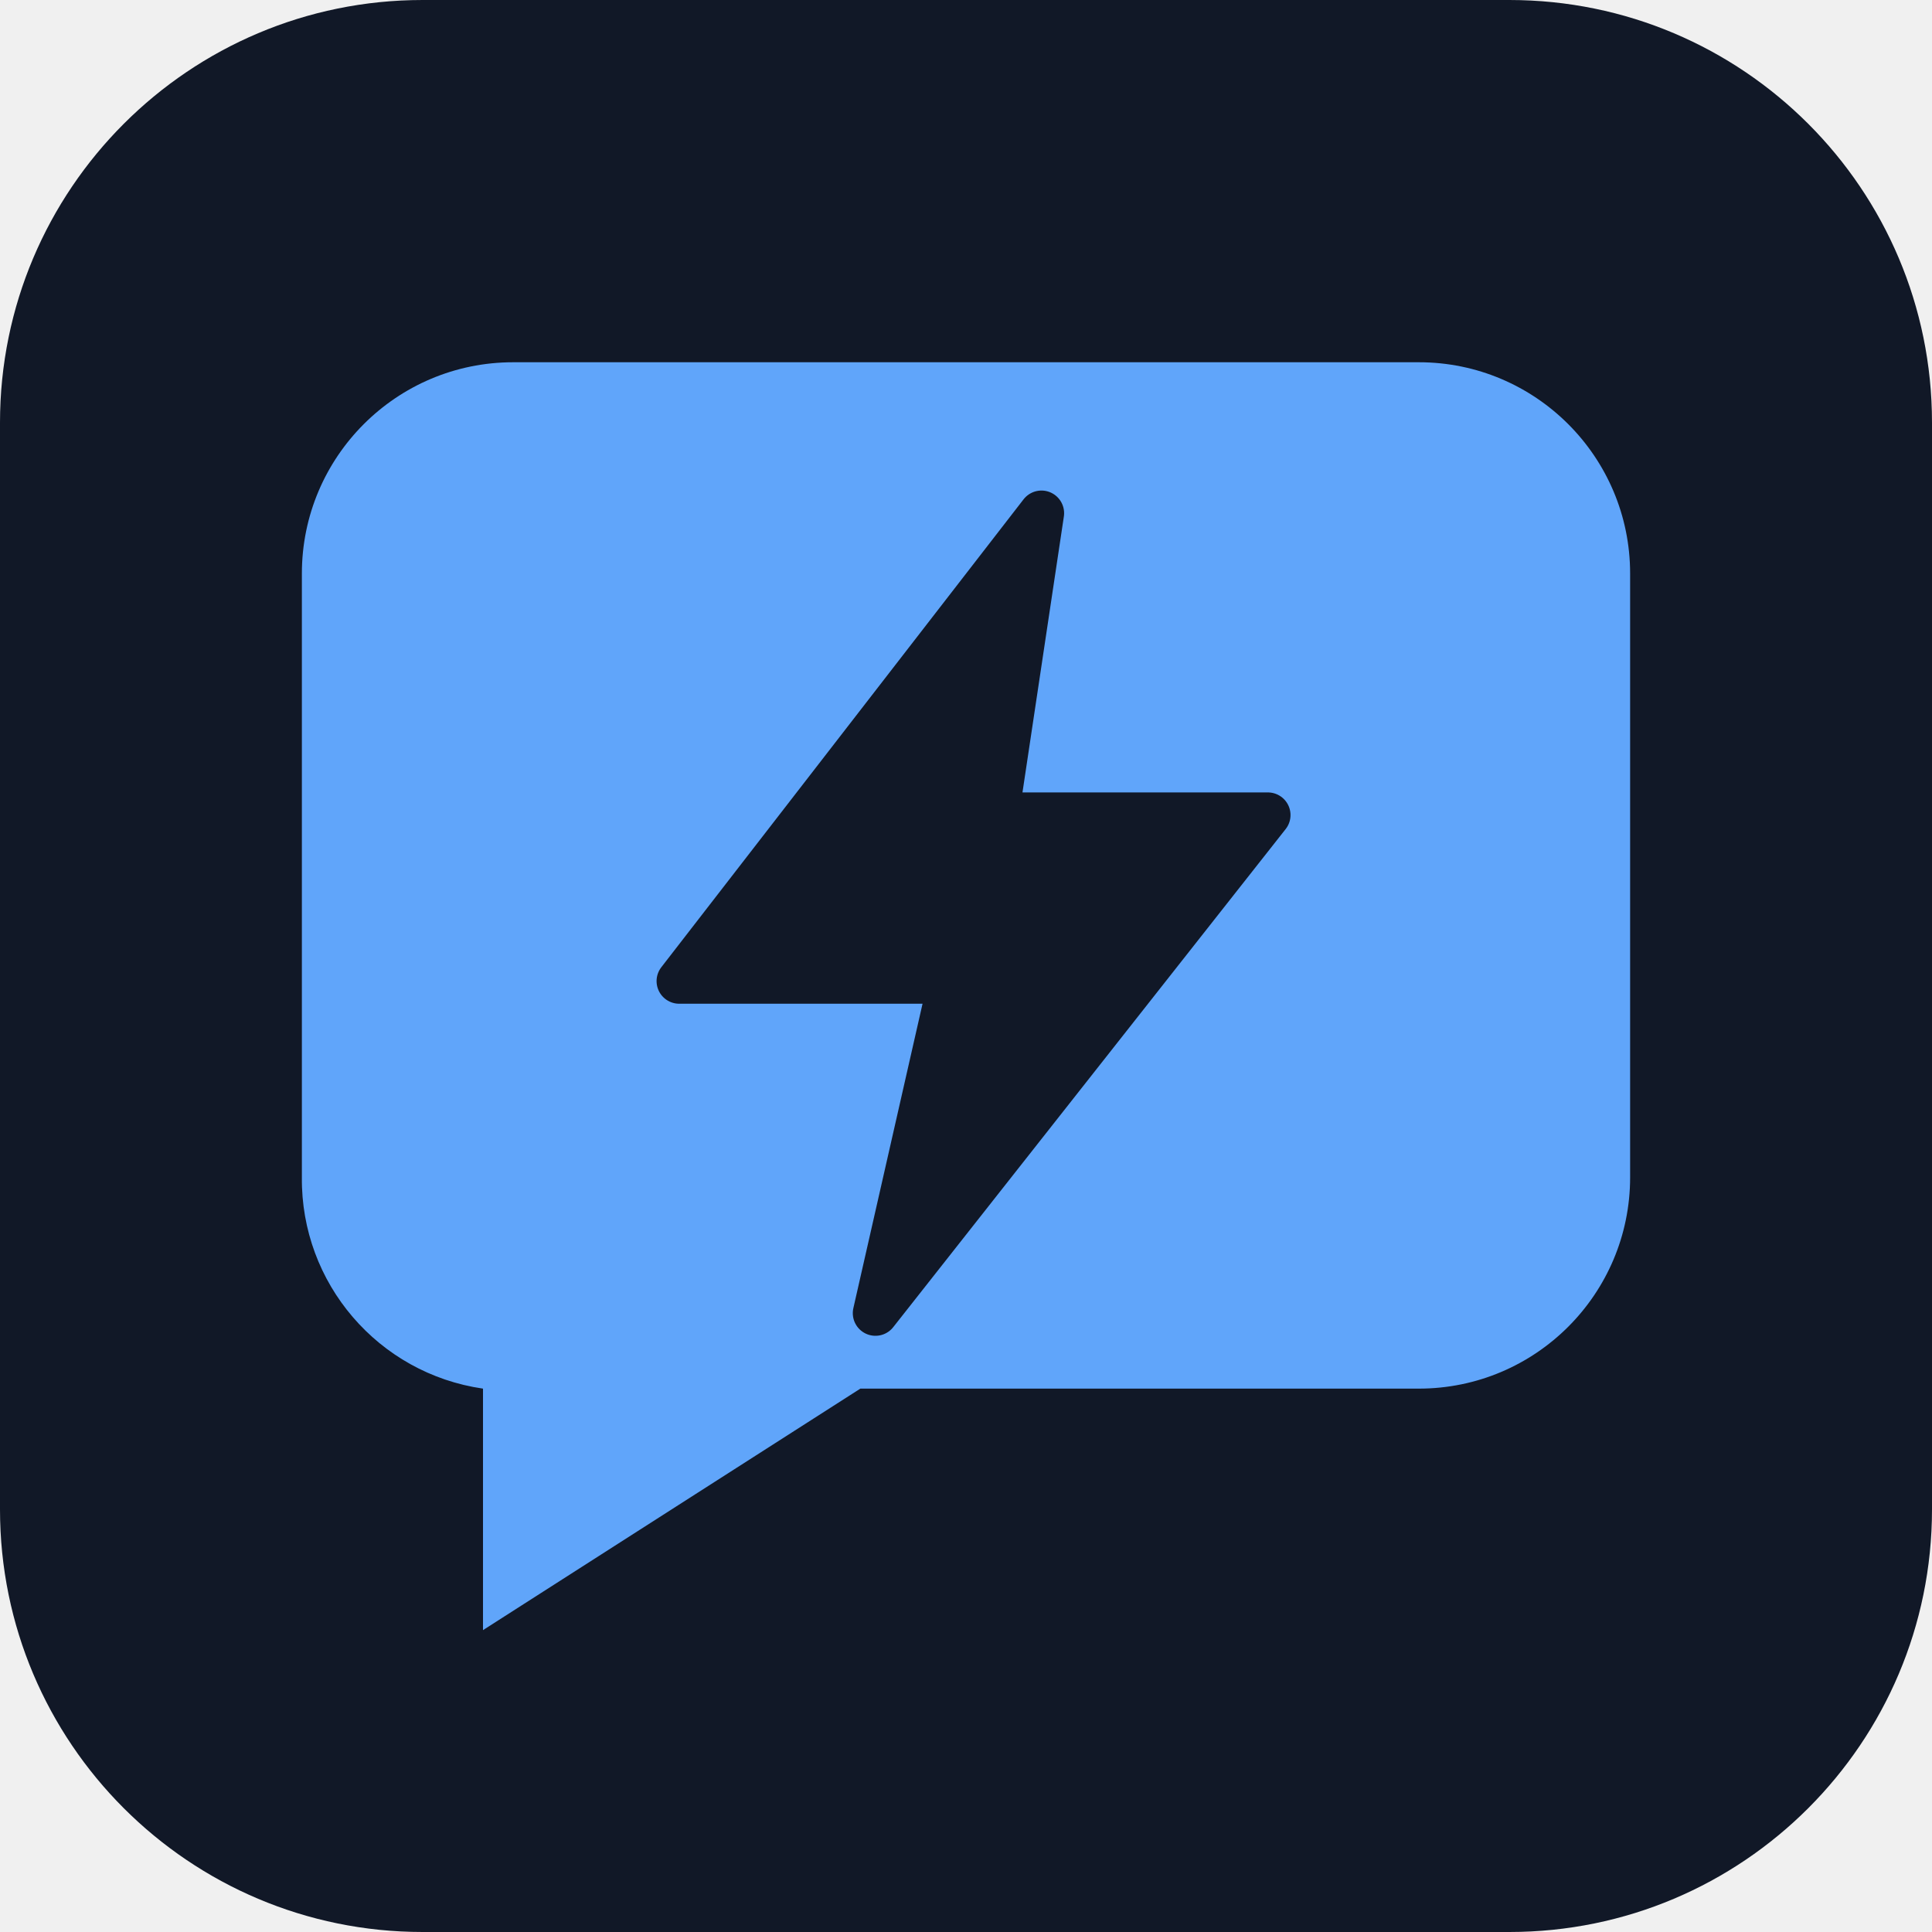
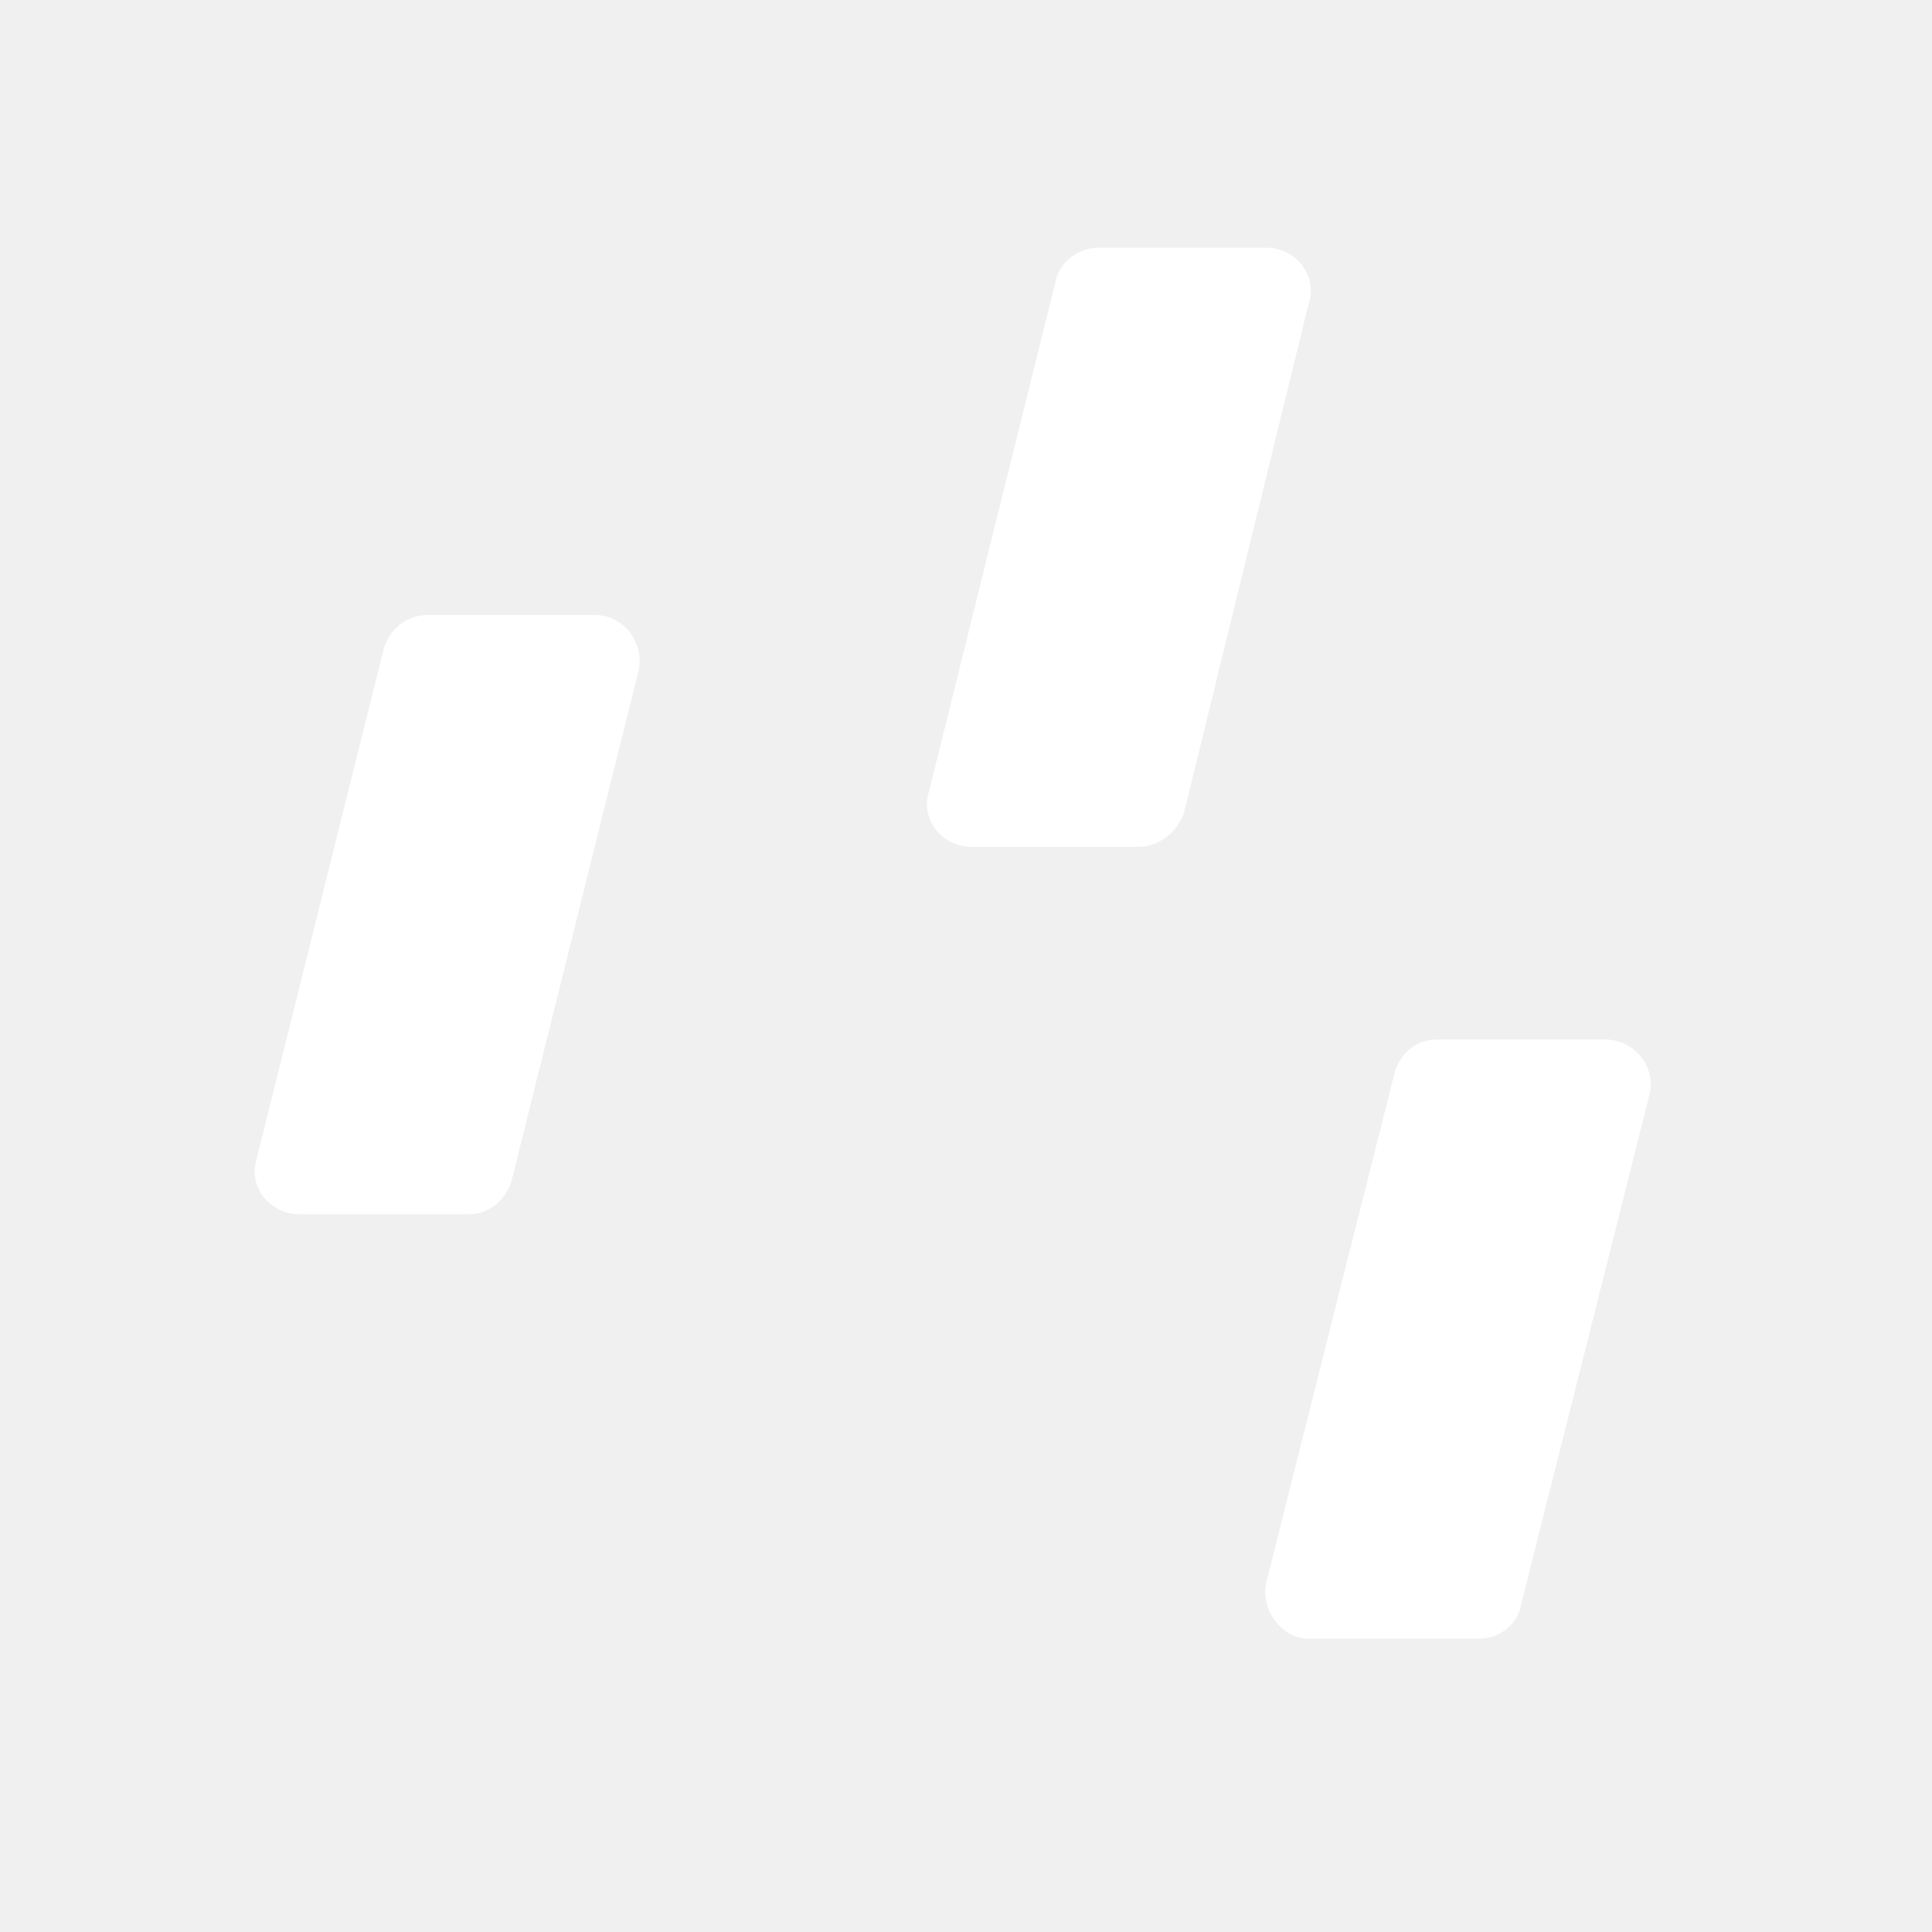
- <svg xmlns="http://www.w3.org/2000/svg" width="128" height="128" viewBox="0 0 128 128" role="img" aria-label="Photon message lightning icon">
-   <rect width="128" height="128" rx="28" fill="#111827" />
-   <path d="M34 24h60a14 14 0 0 1 14 14v40a14 14 0 0 1-14 14H57l-25 16V92A14 14 0 0 1 20 78V38a14 14 0 0 1 14-14Z" fill="#60a5fa" />
-   <path d="m69 34-24 31h18l-5 22 26-33H66Z" fill="#111827" stroke="#111827" stroke-linejoin="round" stroke-width="3" />
+ <svg xmlns="http://www.w3.org/2000/svg" width="128" height="128" viewBox="-5 -5 39 39" fill="none" role="img" aria-label="Photon">
+   <path fill="#FFFFFF" d="M24.012 15.984h3.384c.612 0 1.044.576.9 1.116l-2.592 10.296c-.072.396-.432.684-.864.684h-3.42c-.54 0-.972-.576-.864-1.116l2.592-10.296c.108-.396.432-.684.864-.684ZM17.172 0h3.384c.612 0 1.044.576.864 1.116l-2.52 10.296c-.144.396-.504.684-.936.684h-3.348c-.612 0-1.044-.576-.864-1.116L16.308.684C16.38.288 16.776 0 17.172 0ZM3.636 7.416H7.02c.576 0 1.008.576.864 1.152l-2.556 10.26c-.108.396-.468.684-.864.684h-3.42c-.576 0-1.044-.54-.864-1.116l2.556-10.26c.108-.432.468-.72.9-.72Z" />
</svg>
